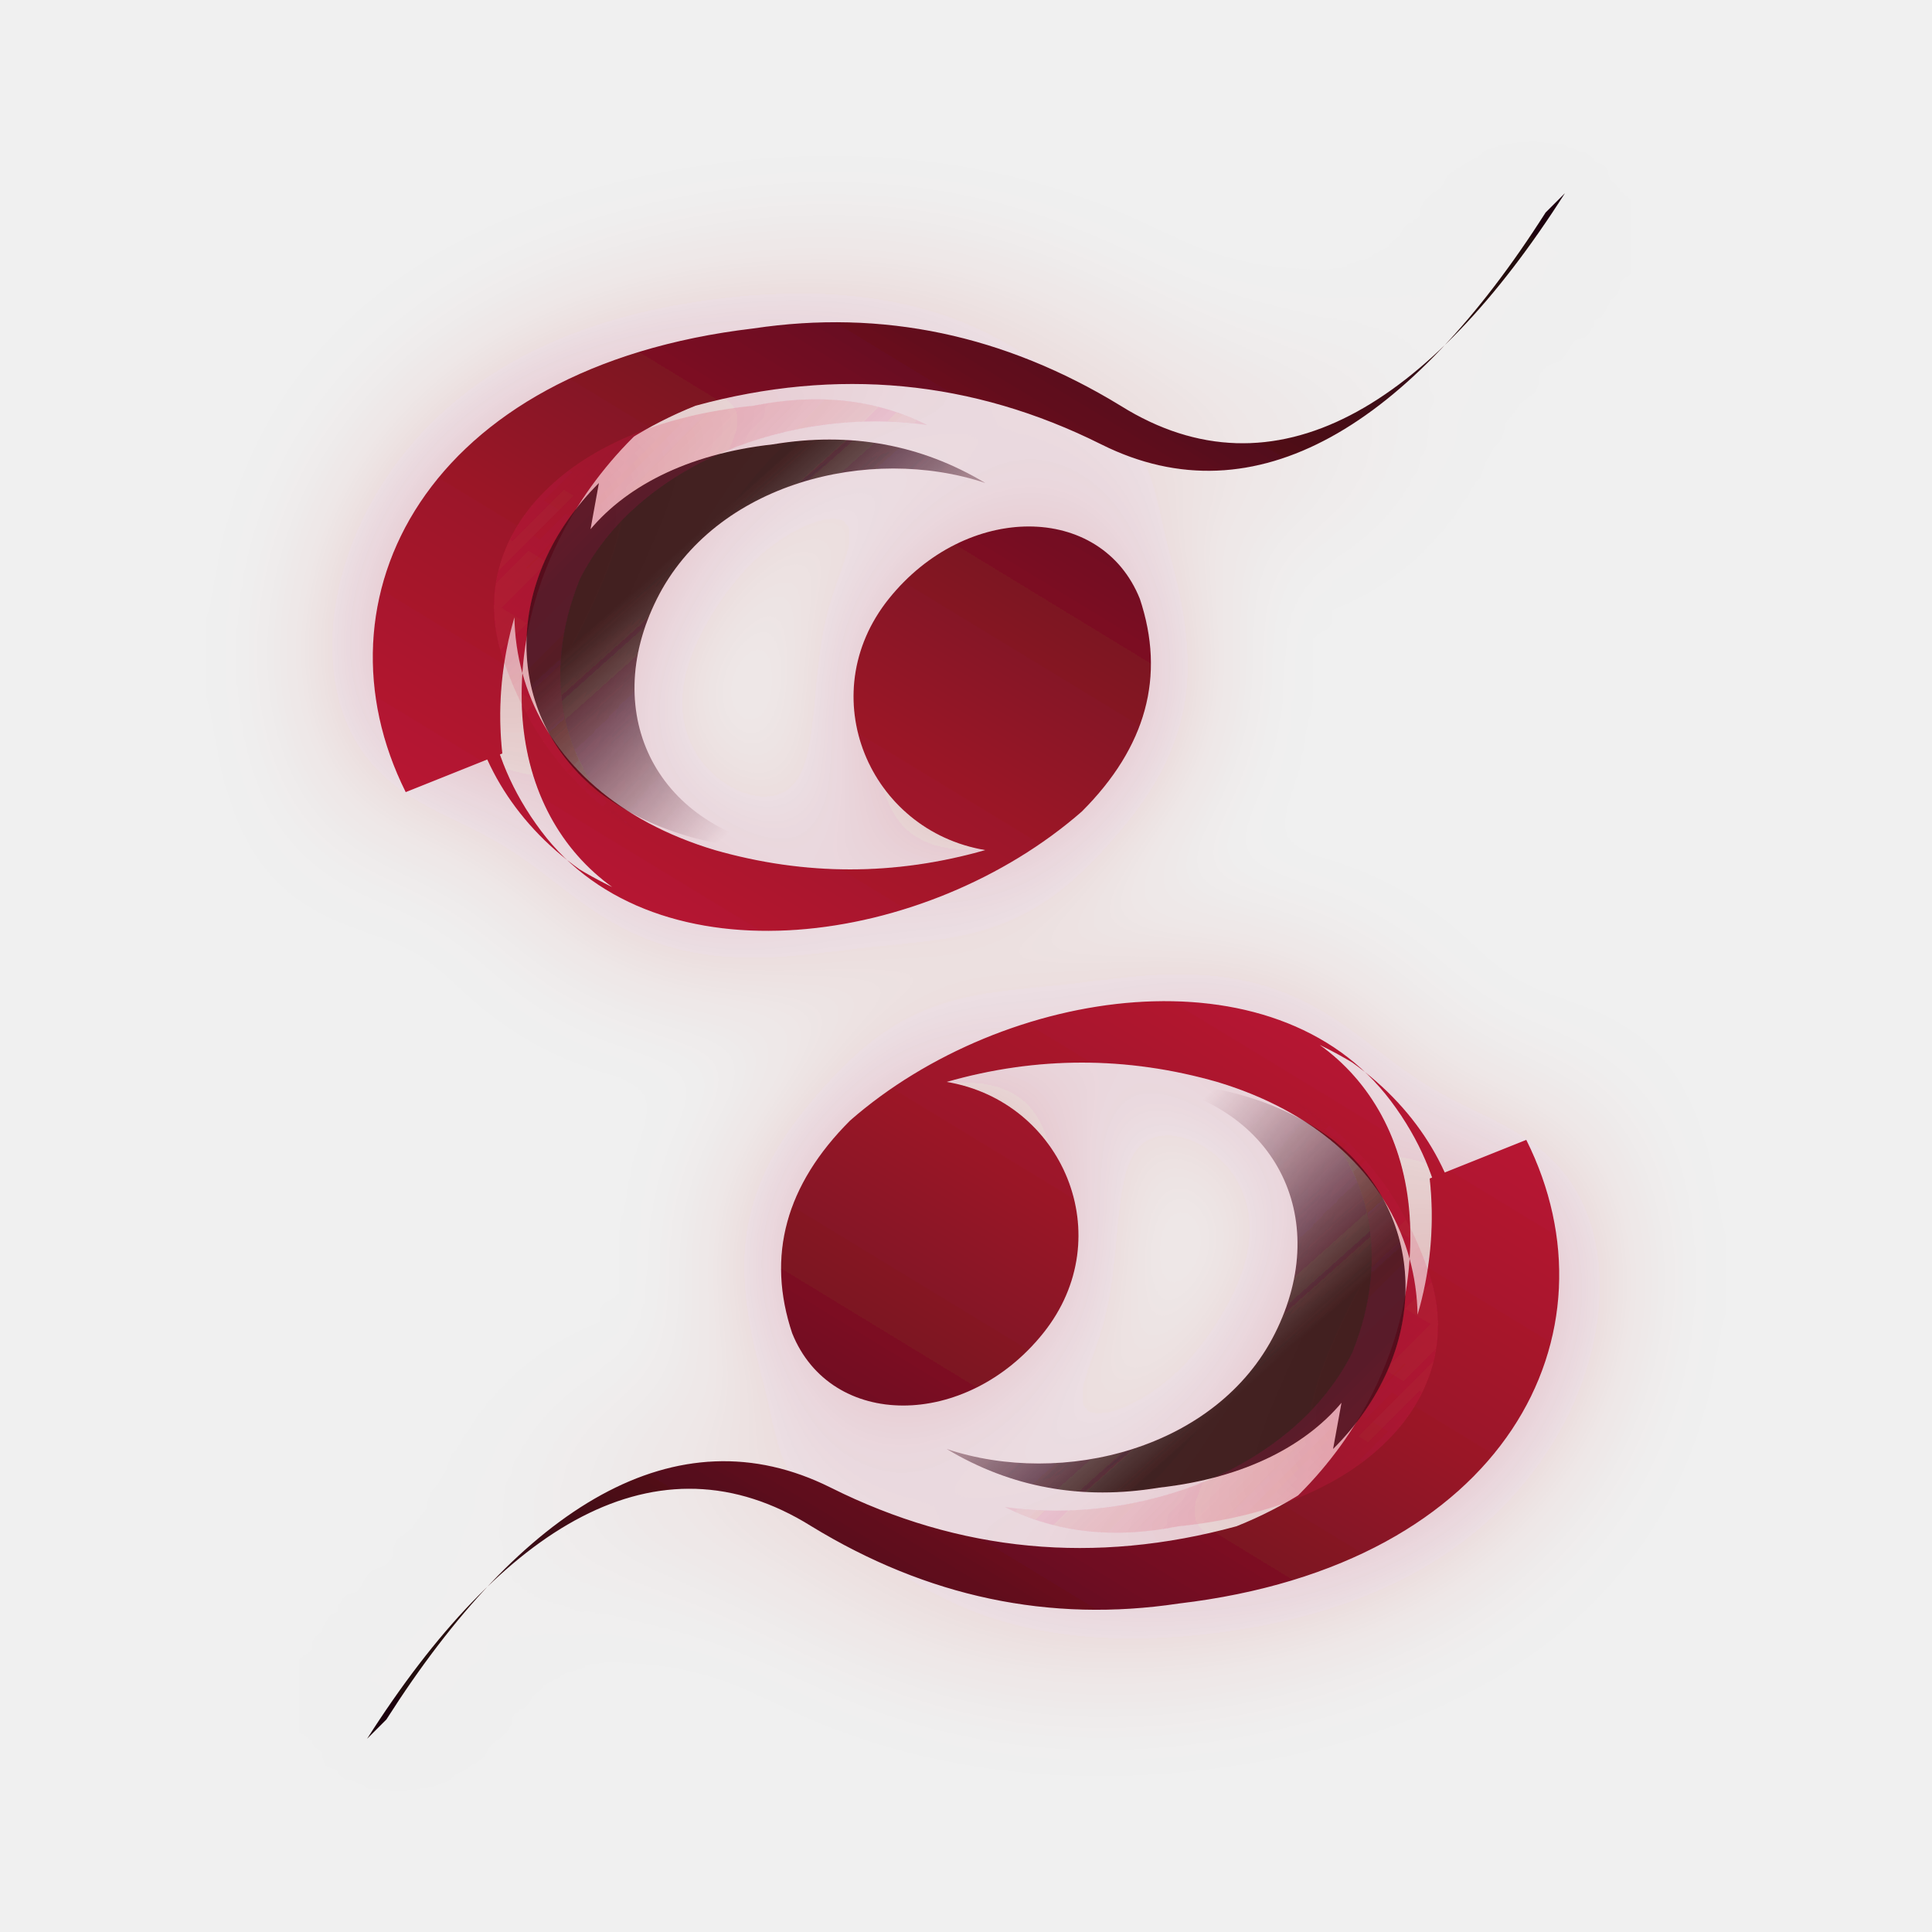
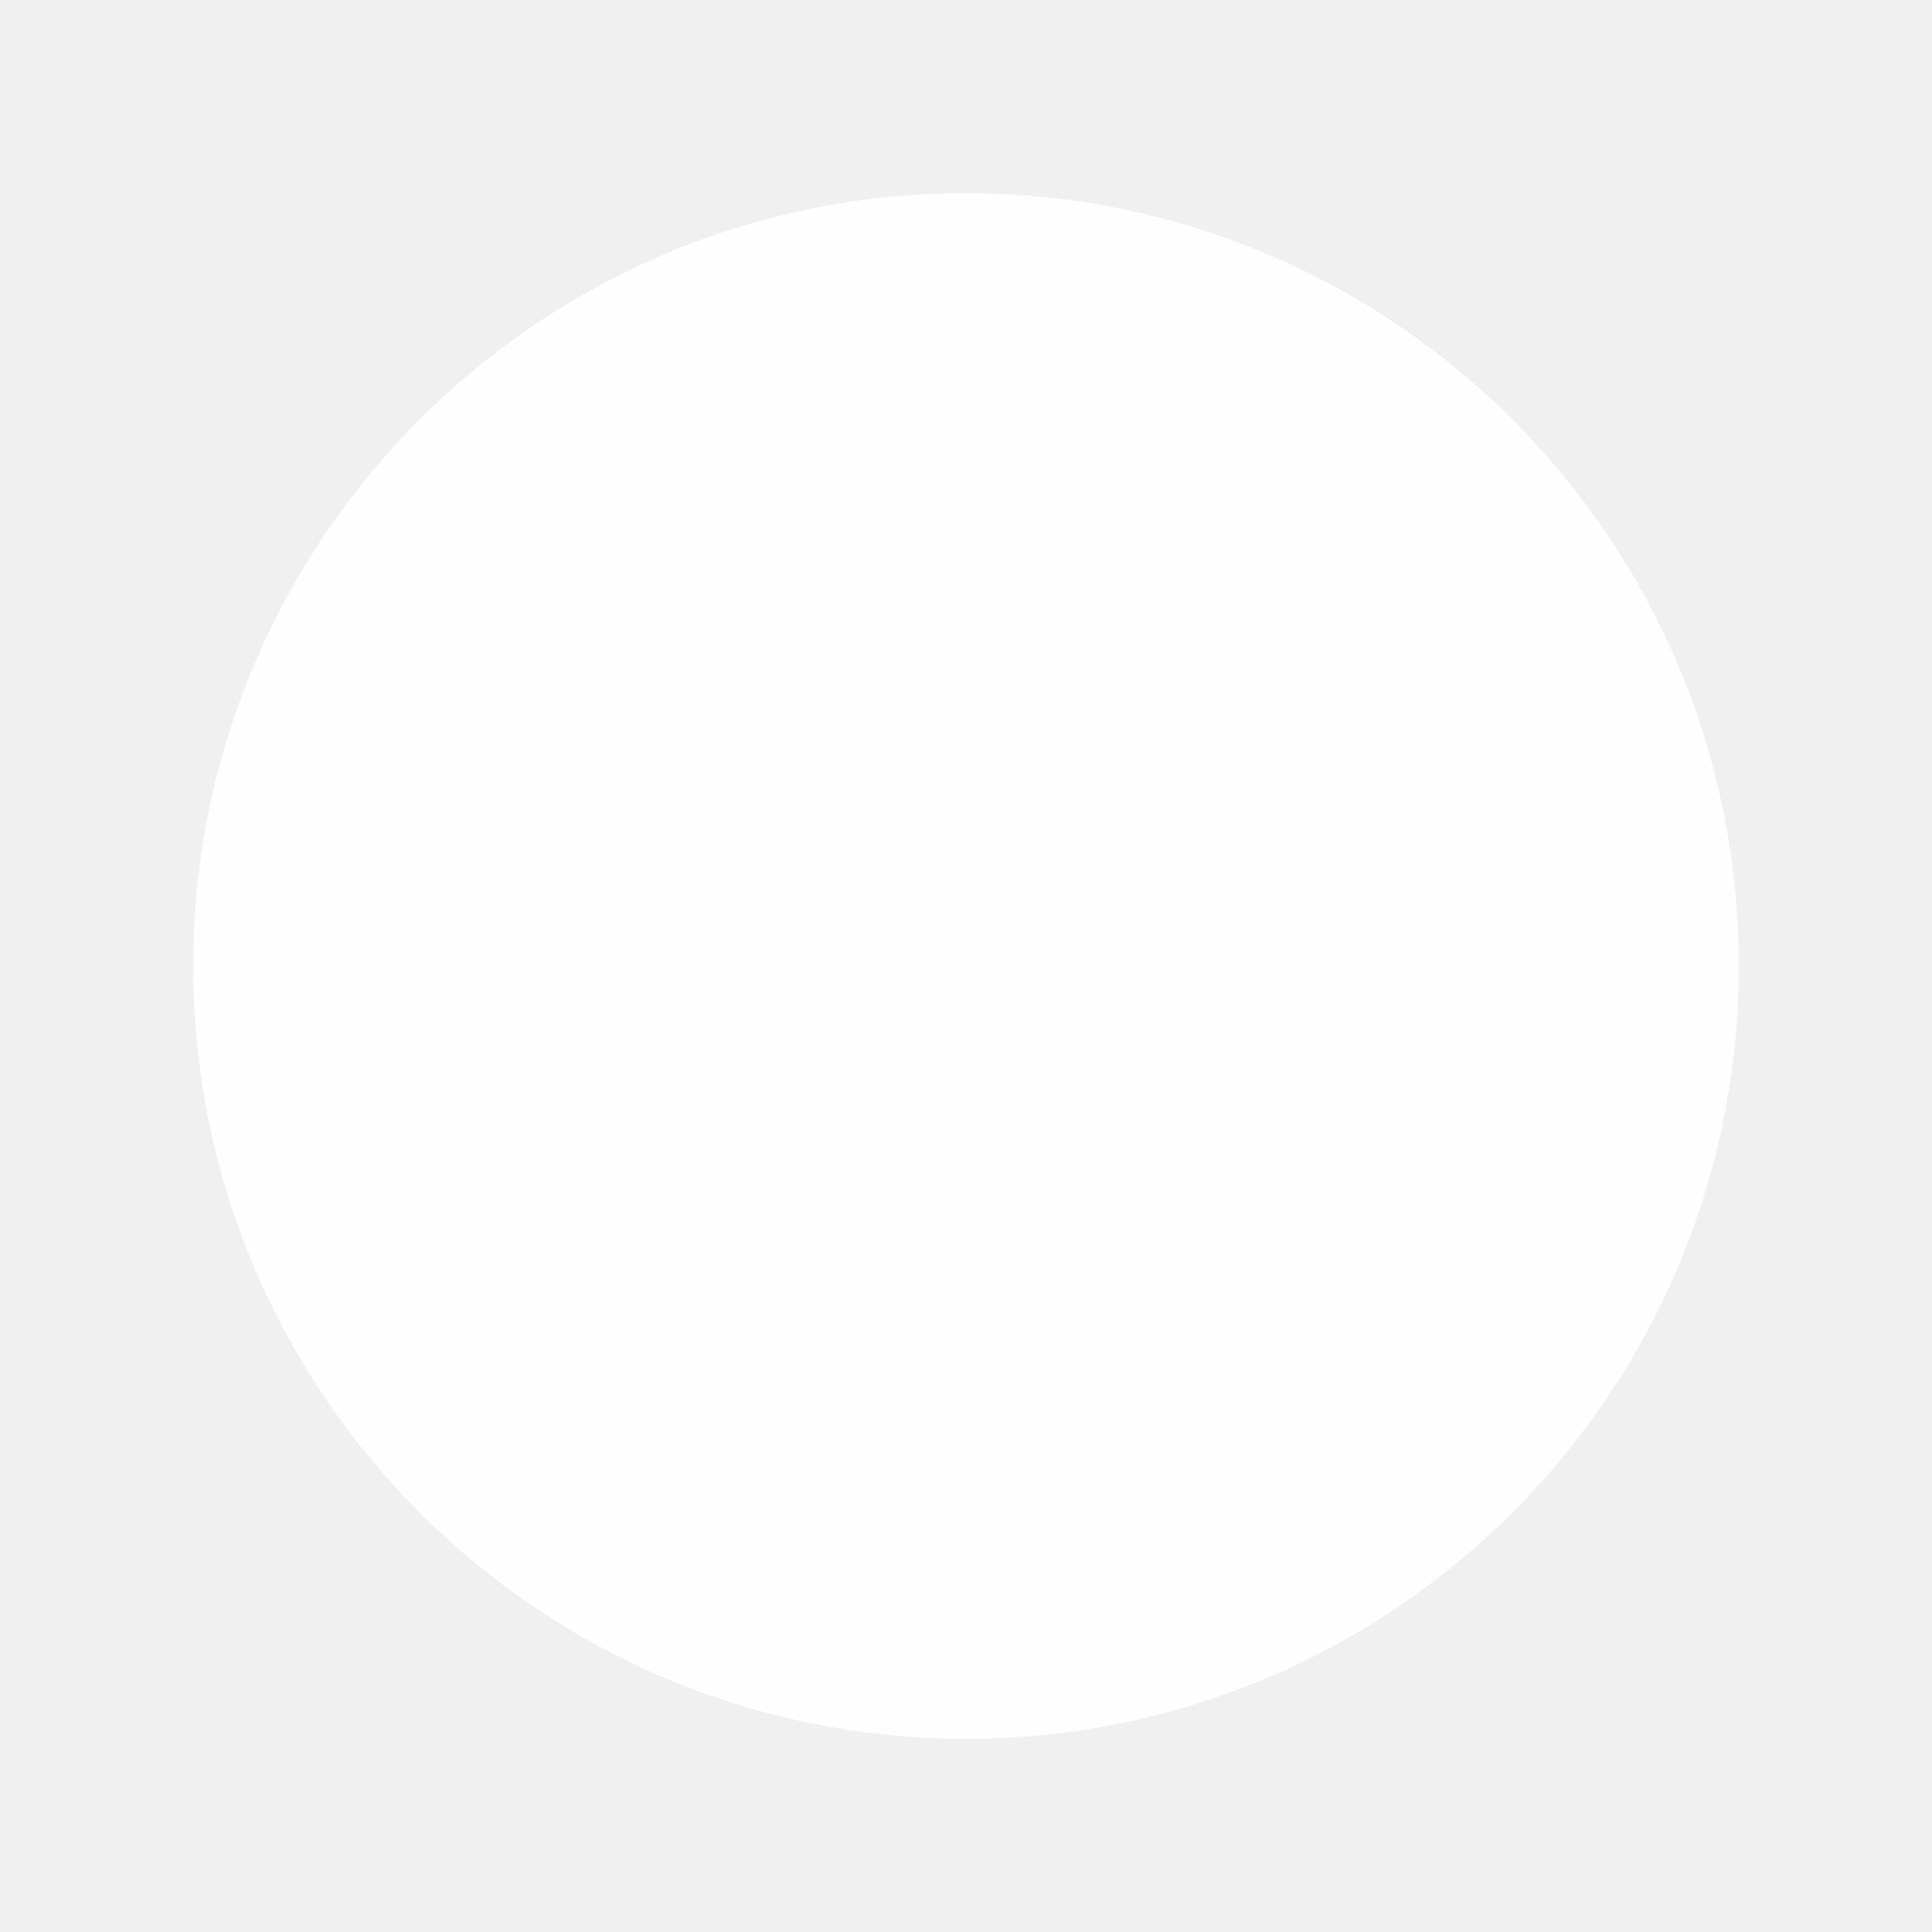
- <svg xmlns="http://www.w3.org/2000/svg" viewBox="0 0 200 200" width="200" height="200">
-   <defs>
-     <linearGradient id="grad-upper" x1="100%" y1="0%" x2="0%" y2="100%">
-       <stop offset="0%" stop-color="#1a0508" />
-       <stop offset="15%" stop-color="#2d0a10" />
-       <stop offset="40%" stop-color="#6b1020" />
-       <stop offset="65%" stop-color="#9a1428" />
-       <stop offset="85%" stop-color="#b31830" />
-       <stop offset="100%" stop-color="#c41c38" />
-     </linearGradient>
-     <linearGradient id="grad-lower" x1="0%" y1="100%" x2="100%" y2="0%">
-       <stop offset="0%" stop-color="#1a0508" />
-       <stop offset="15%" stop-color="#2d0a10" />
-       <stop offset="40%" stop-color="#6b1020" />
-       <stop offset="65%" stop-color="#9a1428" />
-       <stop offset="85%" stop-color="#b31830" />
-       <stop offset="100%" stop-color="#c41c38" />
-     </linearGradient>
-     <linearGradient id="inner-upper" x1="30%" y1="30%" x2="70%" y2="70%">
-       <stop offset="0%" stop-color="#2a0810" stop-opacity="0.9" />
-       <stop offset="100%" stop-color="transparent" stop-opacity="0" />
-     </linearGradient>
-     <linearGradient id="inner-lower" x1="70%" y1="70%" x2="30%" y2="30%">
-       <stop offset="0%" stop-color="#2a0810" stop-opacity="0.9" />
-       <stop offset="100%" stop-color="transparent" stop-opacity="0" />
-     </linearGradient>
-     <linearGradient id="highlight-upper" x1="0%" y1="0%" x2="100%" y2="100%">
-       <stop offset="0%" stop-color="#e83050" stop-opacity="0.3" />
-       <stop offset="50%" stop-color="#d02545" stop-opacity="0.1" />
-       <stop offset="100%" stop-color="transparent" stop-opacity="0" />
-     </linearGradient>
-     <linearGradient id="highlight-lower" x1="100%" y1="100%" x2="0%" y2="0%">
-       <stop offset="0%" stop-color="#e83050" stop-opacity="0.3" />
-       <stop offset="50%" stop-color="#d02545" stop-opacity="0.1" />
-       <stop offset="100%" stop-color="transparent" stop-opacity="0" />
-     </linearGradient>
-   </defs>
+ <svg xmlns="http://www.w3.org/2000/svg" viewBox="0 0 100 100" aria-labelledby="dissensusTitle">
  <style>
-     /* 
-      * DISSENSUS LOGO ANIMATION
-      * An asymmetric loop that can't quite catch itself
-      * The tempo of someone pacing while thinking
-      * Purposeful but unresolved
-      */
-     
-     /* Upper shape - leads the chase, slightly ahead */
-     .shape-upper {
-       transform-origin: 75px 65px;
-       animation: 
-         chase-upper 8s cubic-bezier(0.4, 0.0, 0.6, 1.0) infinite,
-         breathe-upper 6s ease-in-out infinite;
+     .dissensus-container {
+       transform-origin: 50px 50px;
+       animation: orbit 15s linear infinite;
    }
    
-     /* Lower shape - follows, always just behind, never catching */
-     .shape-lower {
-       transform-origin: 125px 135px;
-       animation: 
-         chase-lower 8s cubic-bezier(0.4, 0.0, 0.6, 1.0) infinite,
-         breathe-lower 6s ease-in-out infinite;
-       /* Offset creates the "chasing but never catching" feel */
-       animation-delay: -0.6s, -1.5s;
+     .dissensus-shape {
+       fill: #ffffff; /* Adjust color as needed, white for dark bg */
+       transform-origin: 50px 50px;
+       opacity: 0.95;
    }
-     
-     /* 
-      * Upper shape orbit - pacing motion
-      * Forward... pause... pivot... back... hesitate... forward
-      * Like walking to a window, stopping, turning back
-      */
-     @keyframes chase-upper {
-       0% {
-         transform: rotate(0deg) translate(0px, 0px);
-       }
-       /* Step forward with purpose */
-       12% {
-         transform: rotate(3deg) translate(4px, -2px);
-       }
-       /* Slight pause, reconsidering */
-       22% {
-         transform: rotate(2.5deg) translate(5px, 0px);
-       }
-       /* Continue but slower */
-       35% {
-         transform: rotate(1deg) translate(3px, 3px);
-       }
-       /* The turn - pivoting thought */
-       50% {
-         transform: rotate(-2deg) translate(-1px, 4px);
-       }
-       /* Walking back */
-       65% {
-         transform: rotate(-3.5deg) translate(-4px, 2px);
-       }
-       /* Another hesitation */
-       78% {
-         transform: rotate(-2deg) translate(-3px, -2px);
-       }
-       /* Returning to start, but not quite the same */
-       90% {
-         transform: rotate(1deg) translate(-1px, -3px);
-       }
-       100% {
-         transform: rotate(0deg) translate(0px, 0px);
-       }
+ 
+     .shape-yang {
+       animation: pacing-A 5s ease-in-out infinite alternate;
    }
-     
-     /* 
-      * Lower shape orbit - the follower
-      * Always responding to upper, slightly delayed
-      * Creates the "can't quite catch" dynamic
-      */
-     @keyframes chase-lower {
-       0% {
-         transform: rotate(0deg) translate(0px, 0px);
-       }
-       12% {
-         transform: rotate(-2.5deg) translate(-3px, 2px);
-       }
-       22% {
-         transform: rotate(-2deg) translate(-4px, 0px);
-       }
-       35% {
-         transform: rotate(-0.5deg) translate(-2px, -3px);
-       }
-       50% {
-         transform: rotate(2.5deg) translate(2px, -3px);
-       }
-       65% {
-         transform: rotate(3deg) translate(4px, -1px);
-       }
-       78% {
-         transform: rotate(2deg) translate(3px, 2px);
-       }
-       90% {
-         transform: rotate(-0.5deg) translate(1px, 3px);
-       }
-       100% {
-         transform: rotate(0deg) translate(0px, 0px);
-       }
+ 
+     .shape-yin {
+       animation: pacing-B 5s ease-in-out infinite alternate;
    }
-     
-     /* 
-      * Shape breathing - subtle form oscillation
-      * The shapes slightly change as they move
-      * Like a thought that shifts as you hold it
-      */
-     @keyframes breathe-upper {
-       0%, 100% {
-         transform: scale(1, 1) skewX(0deg);
-       }
-       25% {
-         transform: scale(1.012, 0.988) skewX(0.5deg);
-       }
-       50% {
-         transform: scale(0.992, 1.008) skewX(-0.3deg);
-       }
-       75% {
-         transform: scale(1.008, 0.996) skewX(0.2deg);
-       }
+ 
+     @keyframes orbit {
+       from { transform: rotate(0deg); }
+       to { transform: rotate(360deg); }
    }
-     
-     @keyframes breathe-lower {
-       0%, 100% {
-         transform: scale(1, 1) skewX(0deg);
-       }
-       25% {
-         transform: scale(0.988, 1.012) skewX(-0.5deg);
-       }
-       50% {
-         transform: scale(1.008, 0.992) skewX(0.3deg);
-       }
-       75% {
-         transform: scale(0.996, 1.008) skewX(-0.2deg);
-       }
+ 
+     /* Asymmetric pacing: One speeds up while the other slows down, 
+        creating a gap that opens and closes, but they never touch. */
+     @keyframes pacing-A {
+       0% { transform: rotate(0deg) scale(0.96); }
+       50% { transform: rotate(10deg) scale(1.0); }
+       100% { transform: rotate(0deg) scale(0.96); }
    }
-     
-     /* Ambient glow pulse */
-     .logo-container {
-       filter: drop-shadow(0 0 8px rgba(180, 24, 48, 0.3));
-       animation: glow 5s ease-in-out infinite;
-     }
-     
-     @keyframes glow {
-       0%, 100% {
-         filter: drop-shadow(0 0 8px rgba(180, 24, 48, 0.25));
-       }
-       50% {
-         filter: drop-shadow(0 0 14px rgba(180, 24, 48, 0.45));
-       }
+ 
+     @keyframes pacing-B {
+       0% { transform: rotate(0deg) scale(0.96); }
+       50% { transform: rotate(-5deg) scale(0.92); } /* Different scale/rotation to be asymmetric */
+       100% { transform: rotate(0deg) scale(0.96); }
    }
  </style>
-   <g class="logo-container">
-     <g class="shape-upper">
-       <path fill="url(#grad-upper)" d="         M 42 82         C 32 62, 44 38, 78 34         Q 98 31, 116 42         C 132 52, 148 42, 162 20         L 160 22         C 146 44, 130 54, 114 46         Q 94 36, 72 42         C 52 50, 44 70, 56 86         C 68 102, 96 98, 112 84         Q 122 74, 118 62         C 114 52, 100 52, 92 62         C 84 72, 90 86, 102 88         Q 88 92, 74 88         C 54 82, 48 64, 58 48         Q 68 36, 86 34         C 68 38, 54 54, 54 72         C 54 88, 66 98, 82 96         Q 70 96, 60 90         C 46 80, 44 62, 56 48         Q 66 38, 82 36         C 62 42, 50 60, 52 78         Z       " />
-       <path fill="url(#inner-upper)" d="         M 58 72         C 54 60, 62 48, 80 46         Q 92 44, 102 50         C 90 46, 74 50, 68 62         C 62 74, 68 86, 82 88         Q 70 88, 62 82         C 52 74, 52 60, 62 50         Z       " />
-       <path fill="url(#highlight-upper)" d="         M 52 68         C 48 56, 58 44, 78 42         Q 88 40, 96 44         C 82 42, 66 48, 60 60         C 56 70, 58 80, 66 86         Q 56 80, 52 68         Z       " />
-     </g>
-     <g class="shape-lower">
-       <path fill="url(#grad-lower)" d="         M 158 118         C 168 138, 156 162, 122 166         Q 102 169, 84 158         C 68 148, 52 158, 38 180         L 40 178         C 54 156, 70 146, 86 154         Q 106 164, 128 158         C 148 150, 156 130, 144 114         C 132 98, 104 102, 88 116         Q 78 126, 82 138         C 86 148, 100 148, 108 138         C 116 128, 110 114, 98 112         Q 112 108, 126 112         C 146 118, 152 136, 142 152         Q 132 164, 114 166         C 132 162, 146 146, 146 128         C 146 112, 134 102, 118 104         Q 130 104, 140 110         C 154 120, 156 138, 144 152         Q 134 162, 118 164         C 138 158, 150 140, 148 122         Z       " />
-       <path fill="url(#inner-lower)" d="         M 142 128         C 146 140, 138 152, 120 154         Q 108 156, 98 150         C 110 154, 126 150, 132 138         C 138 126, 132 114, 118 112         Q 130 112, 138 118         C 148 126, 148 140, 138 150         Z       " />
-       <path fill="url(#highlight-lower)" d="         M 148 132         C 152 144, 142 156, 122 158         Q 112 160, 104 156         C 118 158, 134 152, 140 140         C 144 130, 142 120, 134 114         Q 144 120, 148 132         Z       " />
-     </g>
+   <g class="dissensus-container">
+     <path class="dissensus-shape shape-yang" d="M 50 10 A 40 40 0 0 1 50 90 A 20 20 0 0 1 50 50 A 20 20 0 0 0 50 10 Z" />
+     <path class="dissensus-shape shape-yin" d="M 50 90 A 40 40 0 0 1 50 10 A 20 20 0 0 1 50 50 A 20 20 0 0 0 50 90 Z" />
  </g>
</svg>
